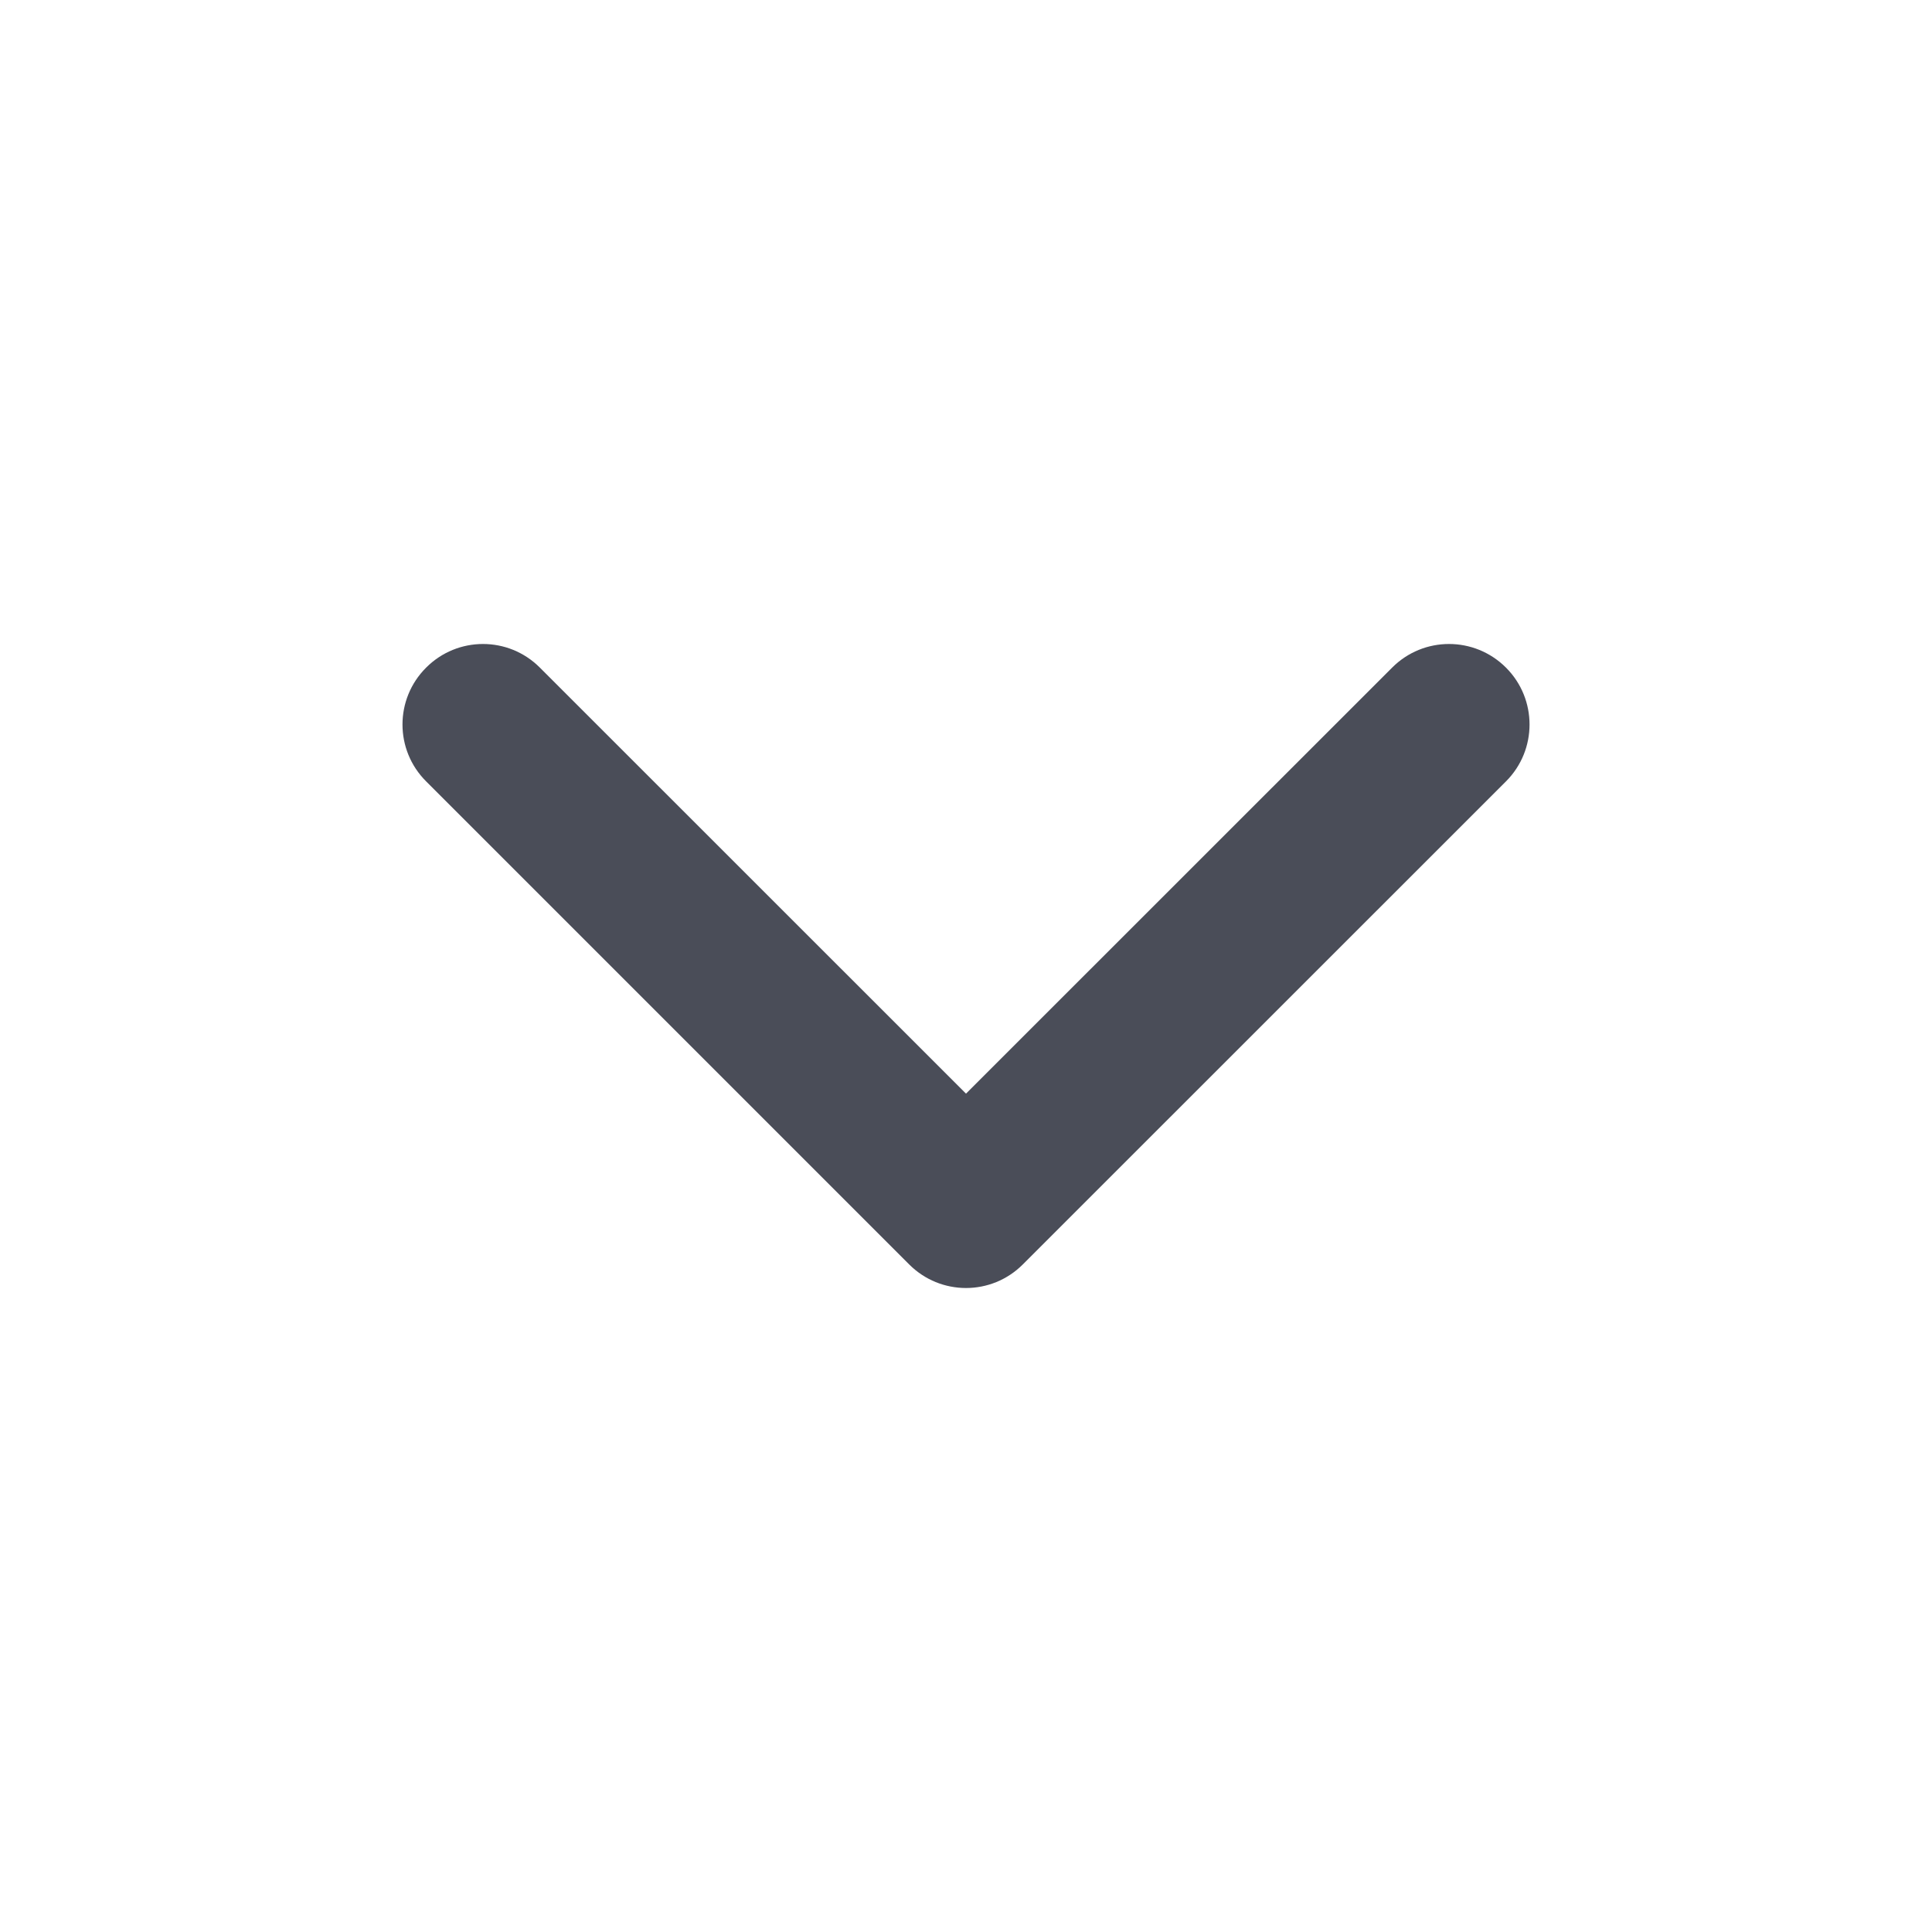
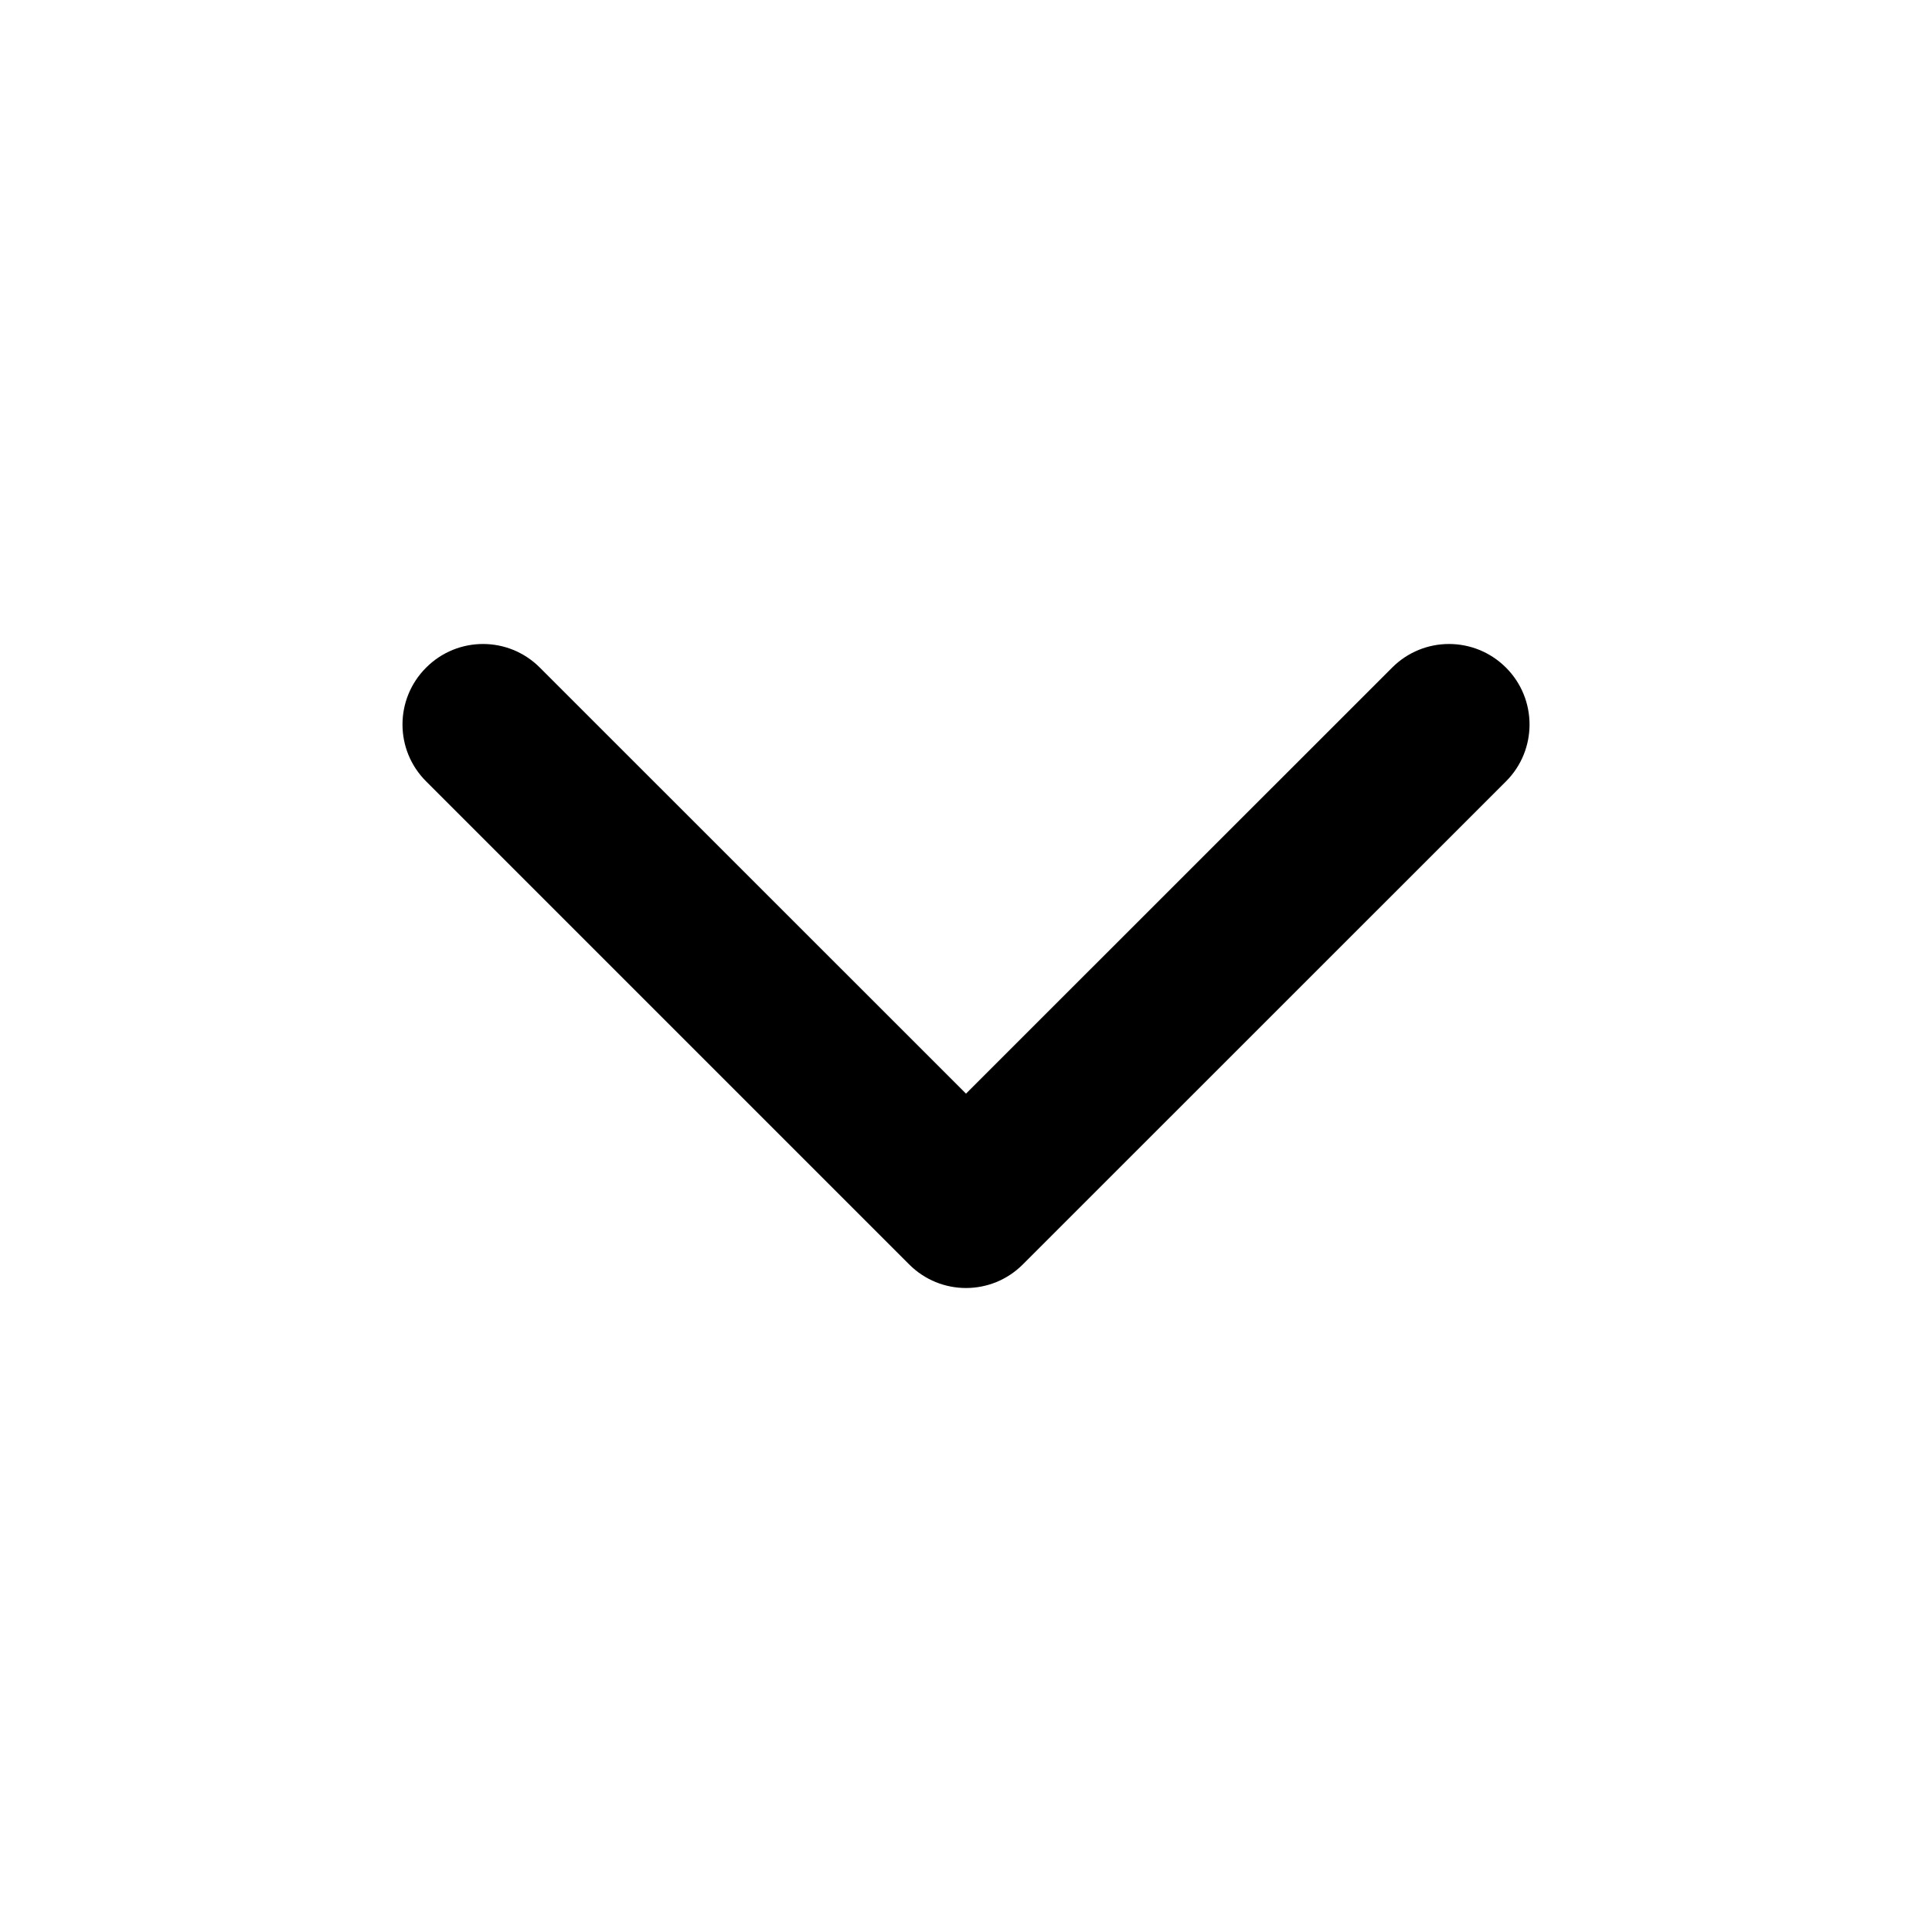
- <svg xmlns="http://www.w3.org/2000/svg" width="16" height="16" viewBox="0 0 16 16" fill="none">
-   <path fill-rule="evenodd" clip-rule="evenodd" d="M12.472 5.529C12.732 5.789 12.732 6.211 12.472 6.471L8.471 10.471C8.211 10.732 7.789 10.732 7.529 10.471L3.529 6.471C3.268 6.211 3.268 5.789 3.529 5.529C3.789 5.268 4.211 5.268 4.471 5.529L8 9.057L11.529 5.529C11.789 5.268 12.211 5.268 12.472 5.529Z" fill="#4A4D58" />
+ <svg xmlns="http://www.w3.org/2000/svg" width="16" height="16" viewBox="0 0 16 16" fill="currentColor">
+   <path fill-rule="evenodd" clip-rule="evenodd" d="M12.472 5.529C12.732 5.789 12.732 6.211 12.472 6.471L8.471 10.471C8.211 10.732 7.789 10.732 7.529 10.471L3.529 6.471C3.268 6.211 3.268 5.789 3.529 5.529C3.789 5.268 4.211 5.268 4.471 5.529L8 9.057L11.529 5.529C11.789 5.268 12.211 5.268 12.472 5.529Z" />
</svg>
